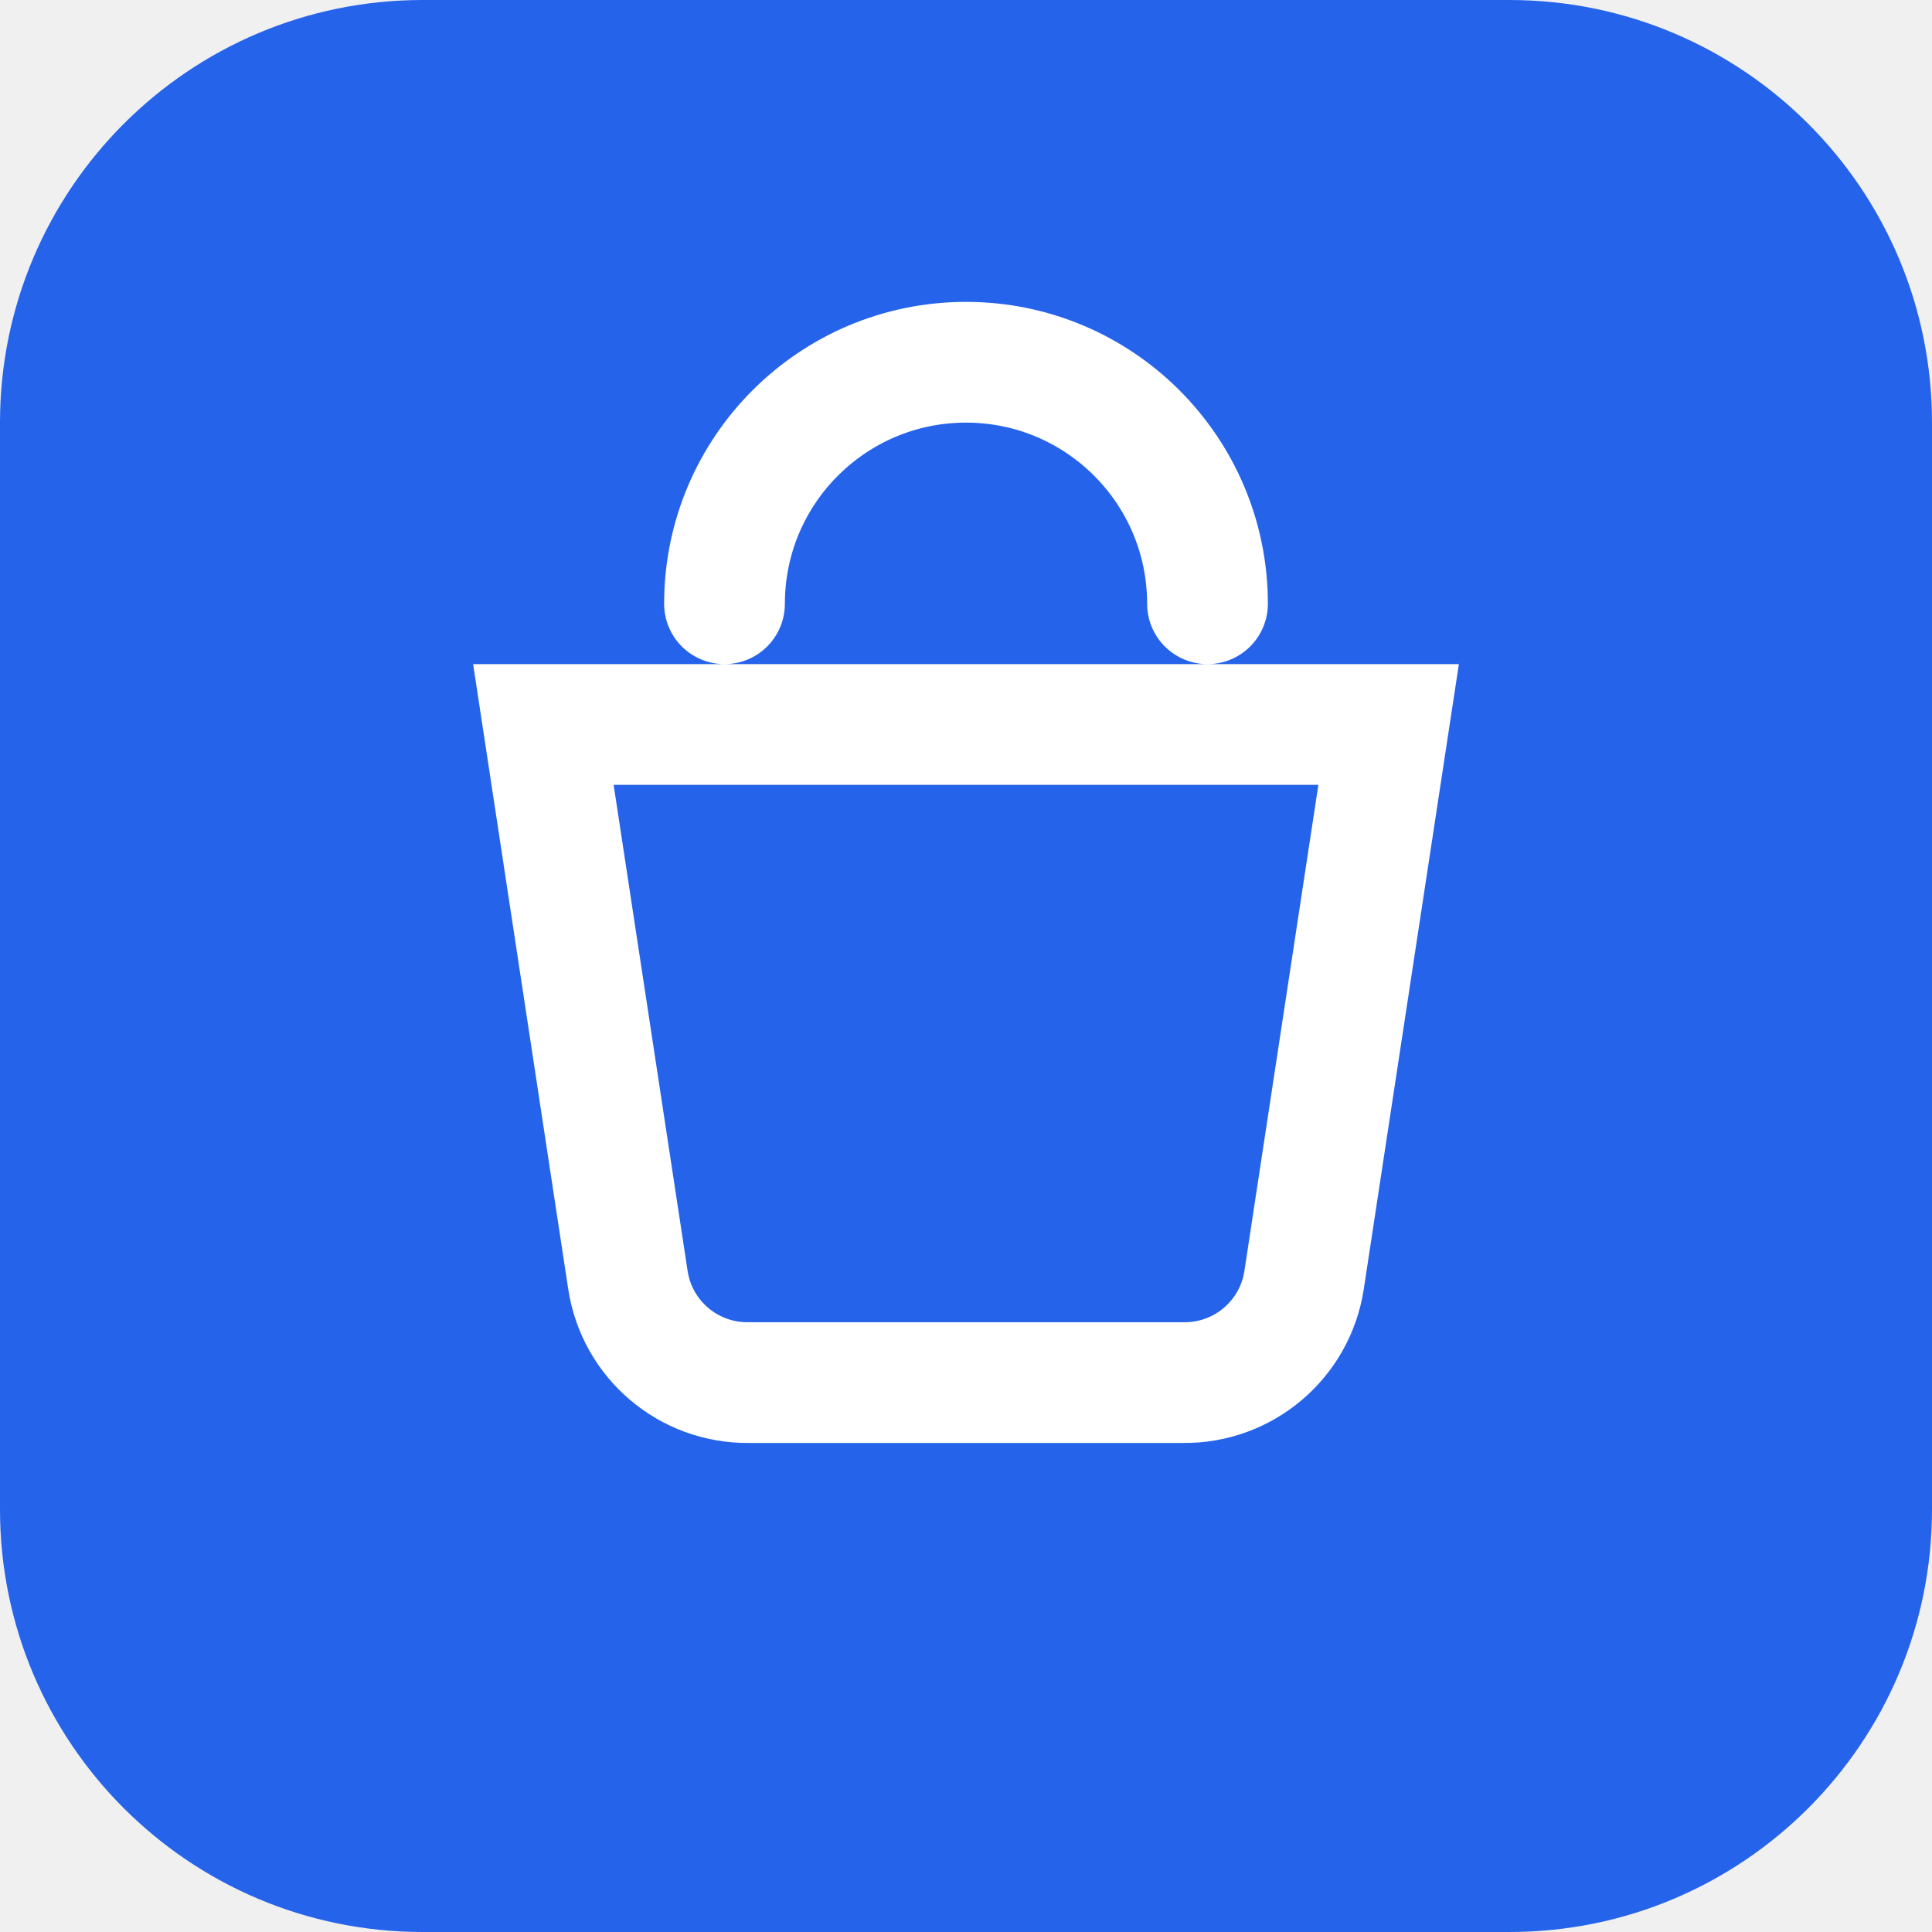
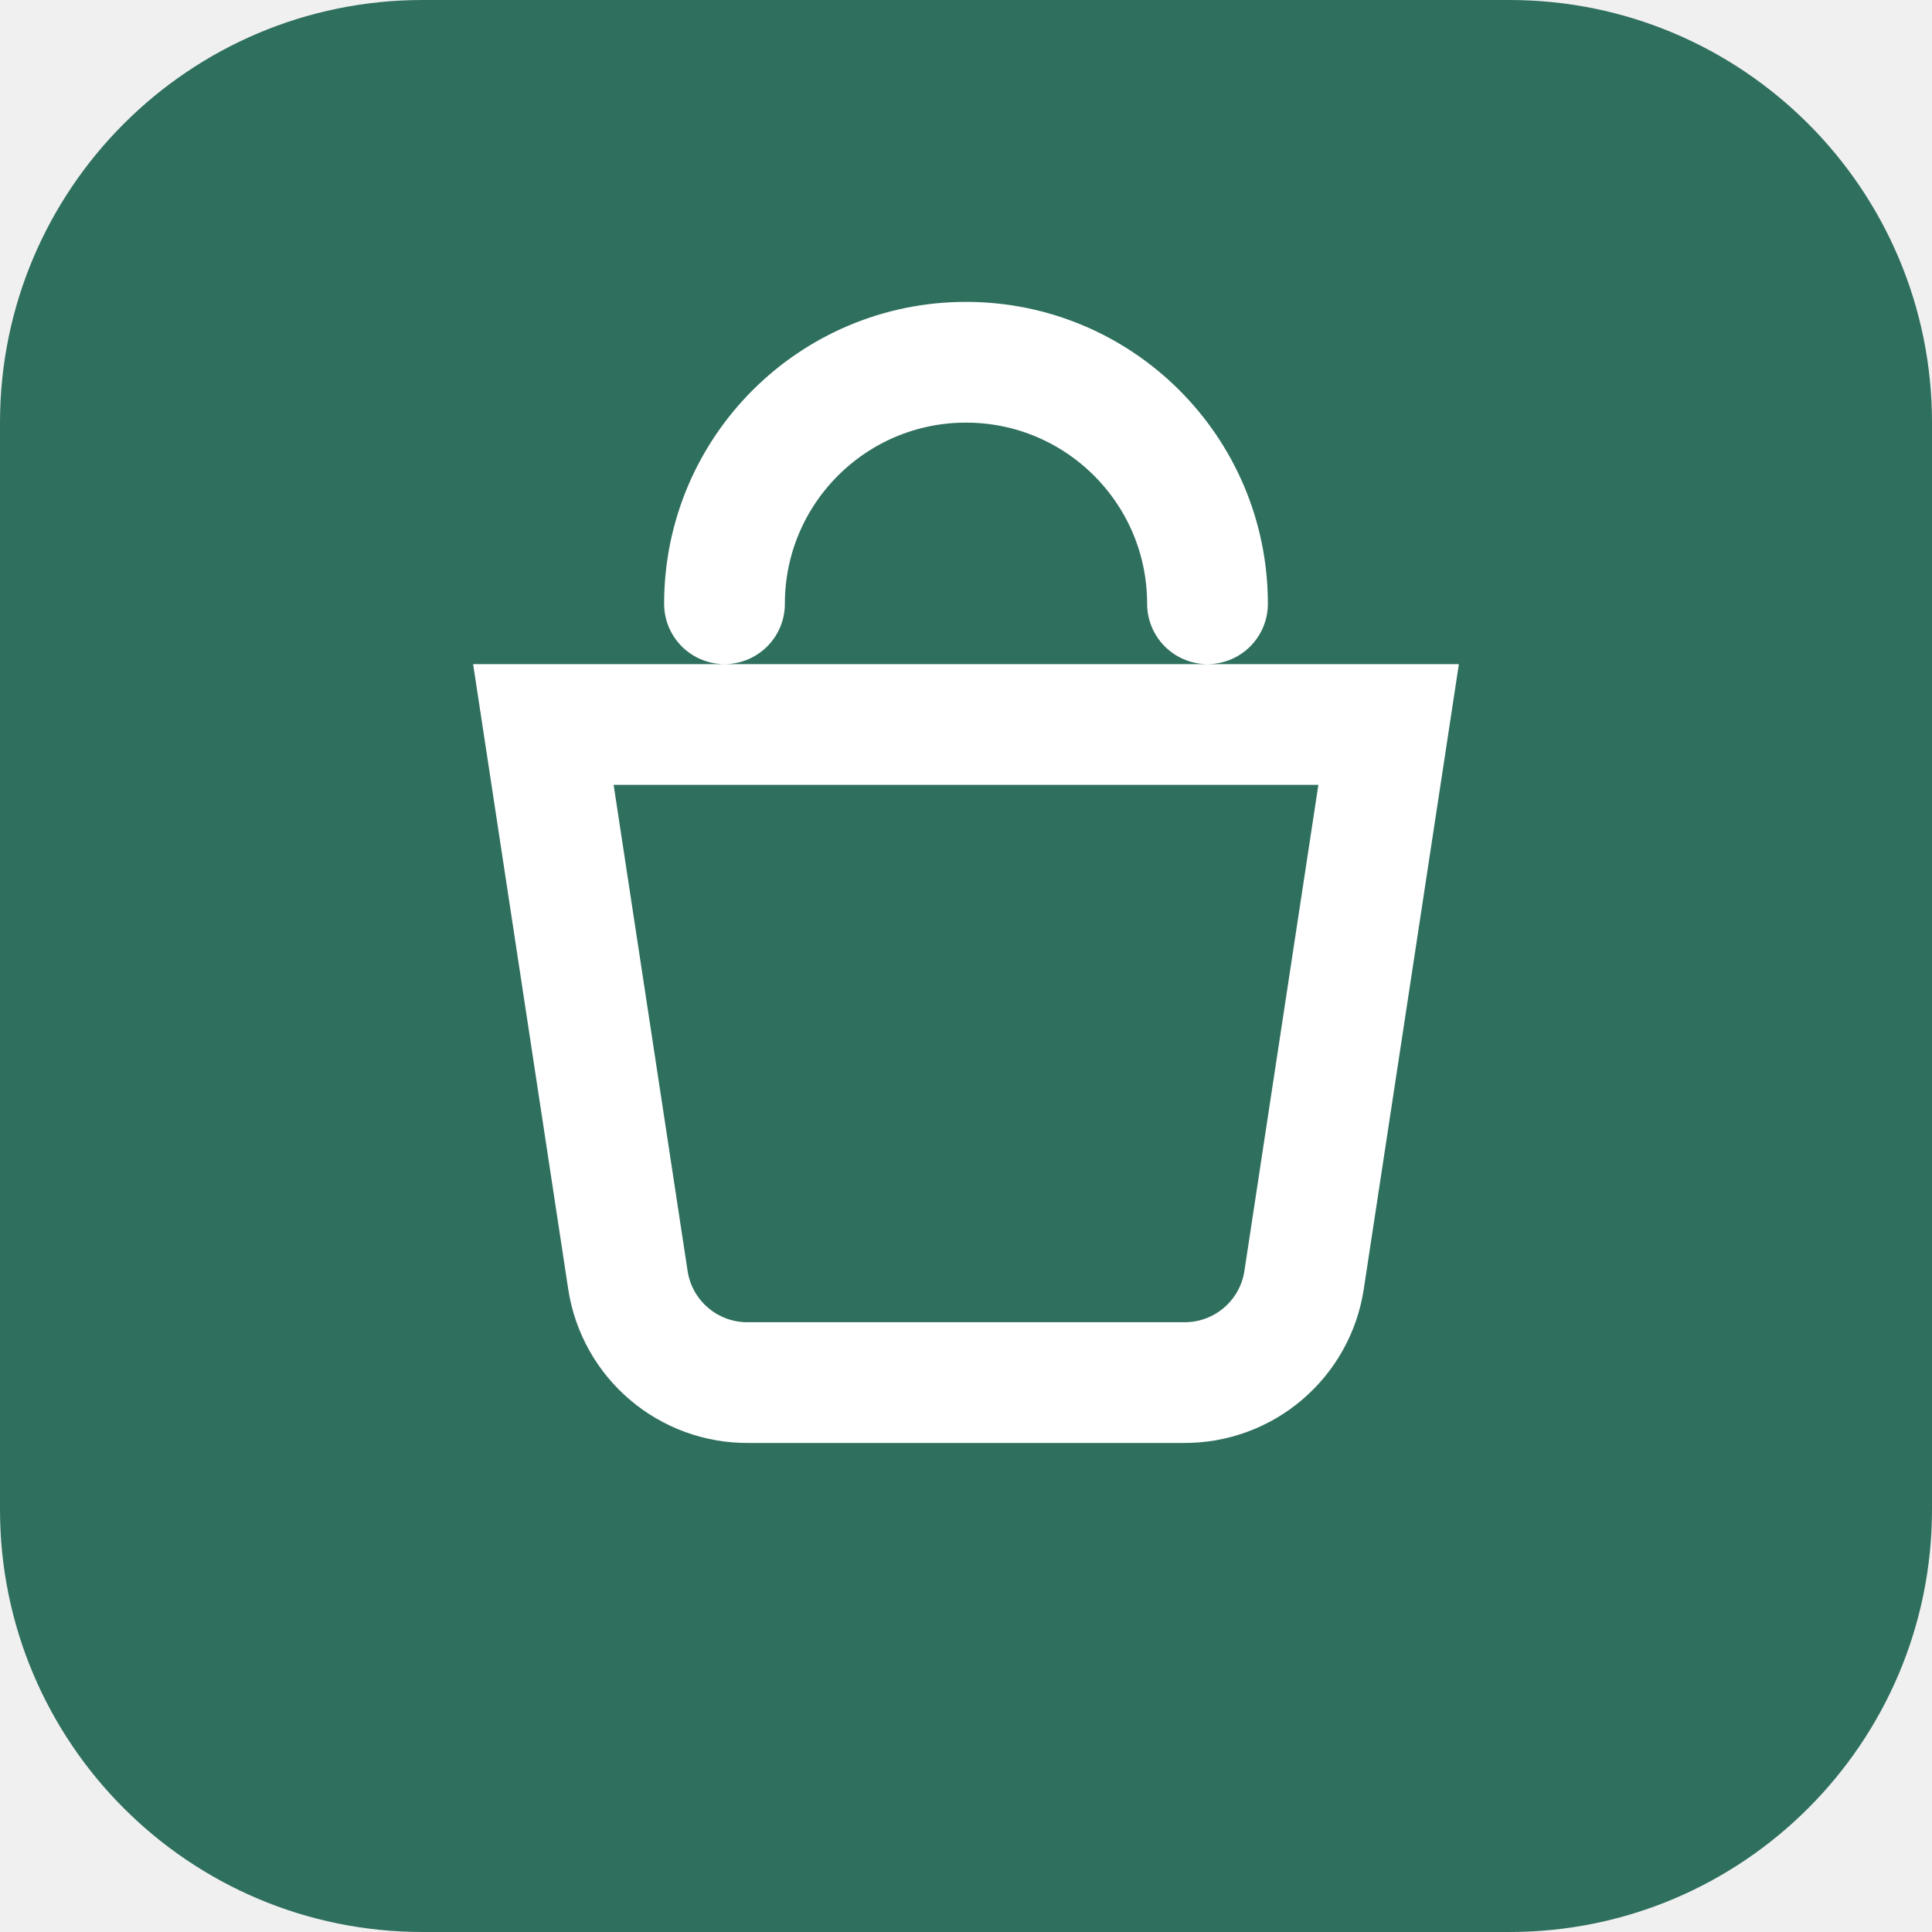
<svg xmlns="http://www.w3.org/2000/svg" viewBox="0 0 32 32">
-   <rect width="32" height="32" rx="7" fill="#2563eb" />
+   <rect width="32" height="32" rx="7" fill="#2f6f5e" />
  <path d="M9 12h14l-1.4 9.2a2 2 0 0 1-2 1.7H12.4a2 2 0 0 1-2-1.7L9 12Zm3-2a4 4 0 0 1 8 0" fill="none" stroke="#fff" stroke-width="2" stroke-linecap="round" />
</svg>
